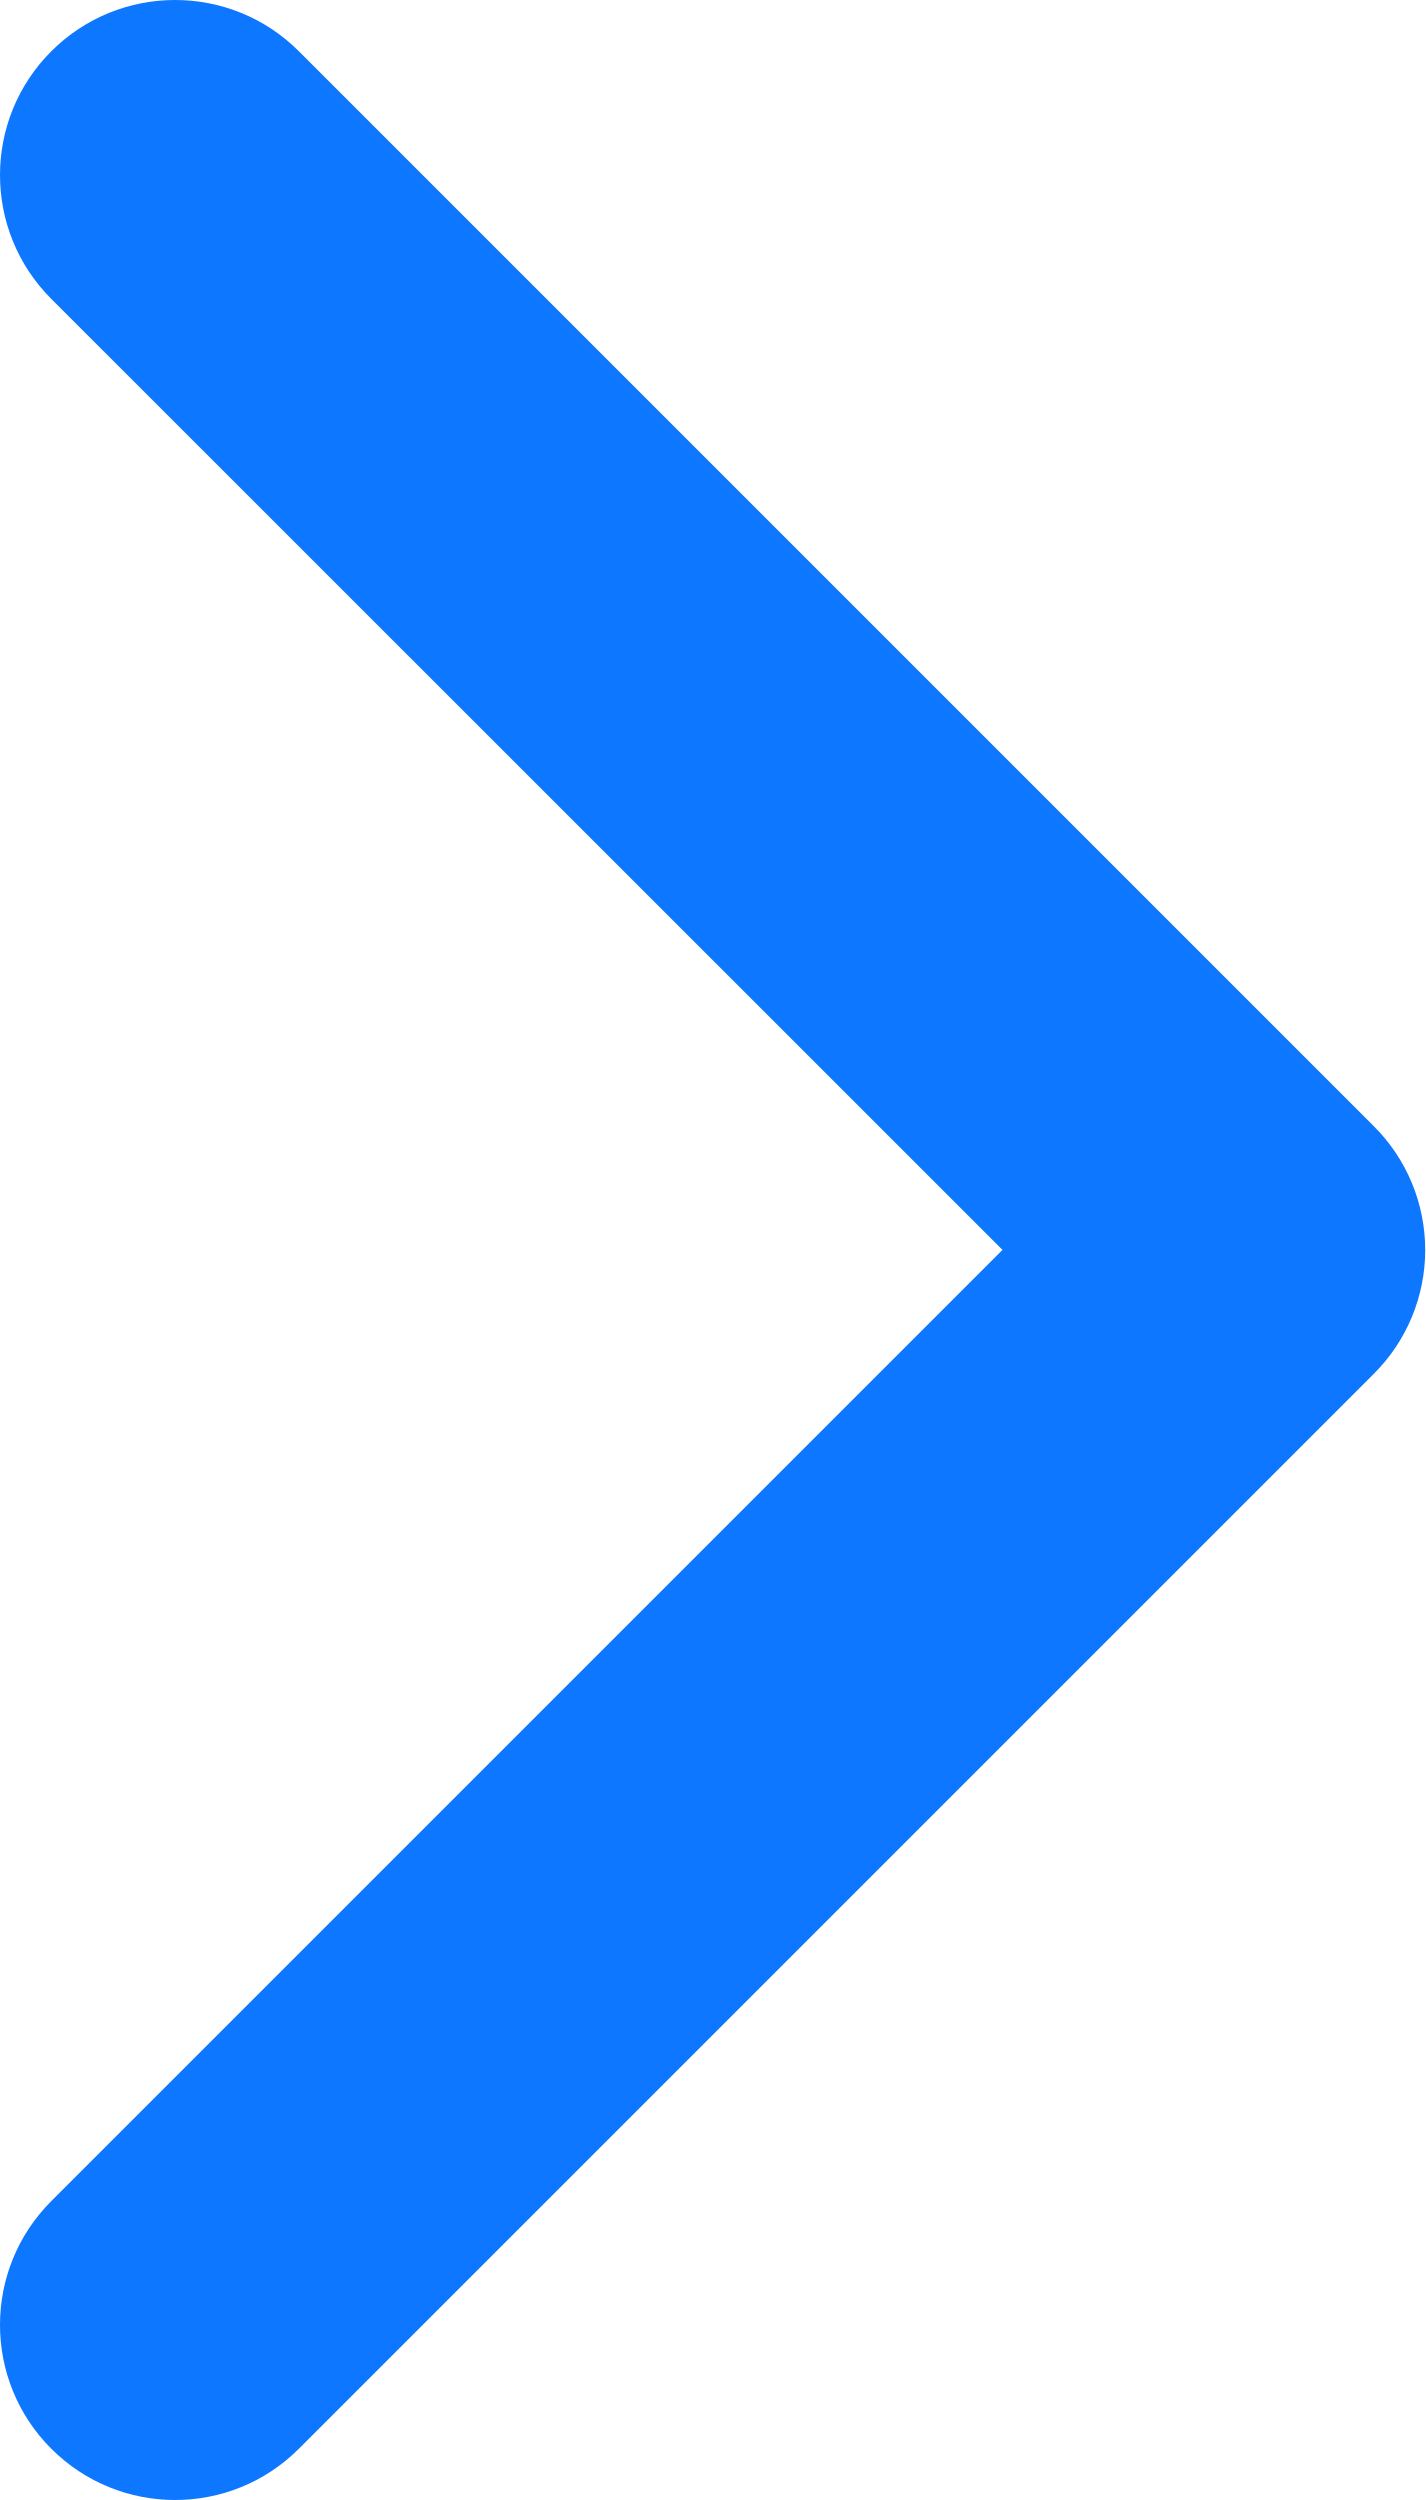
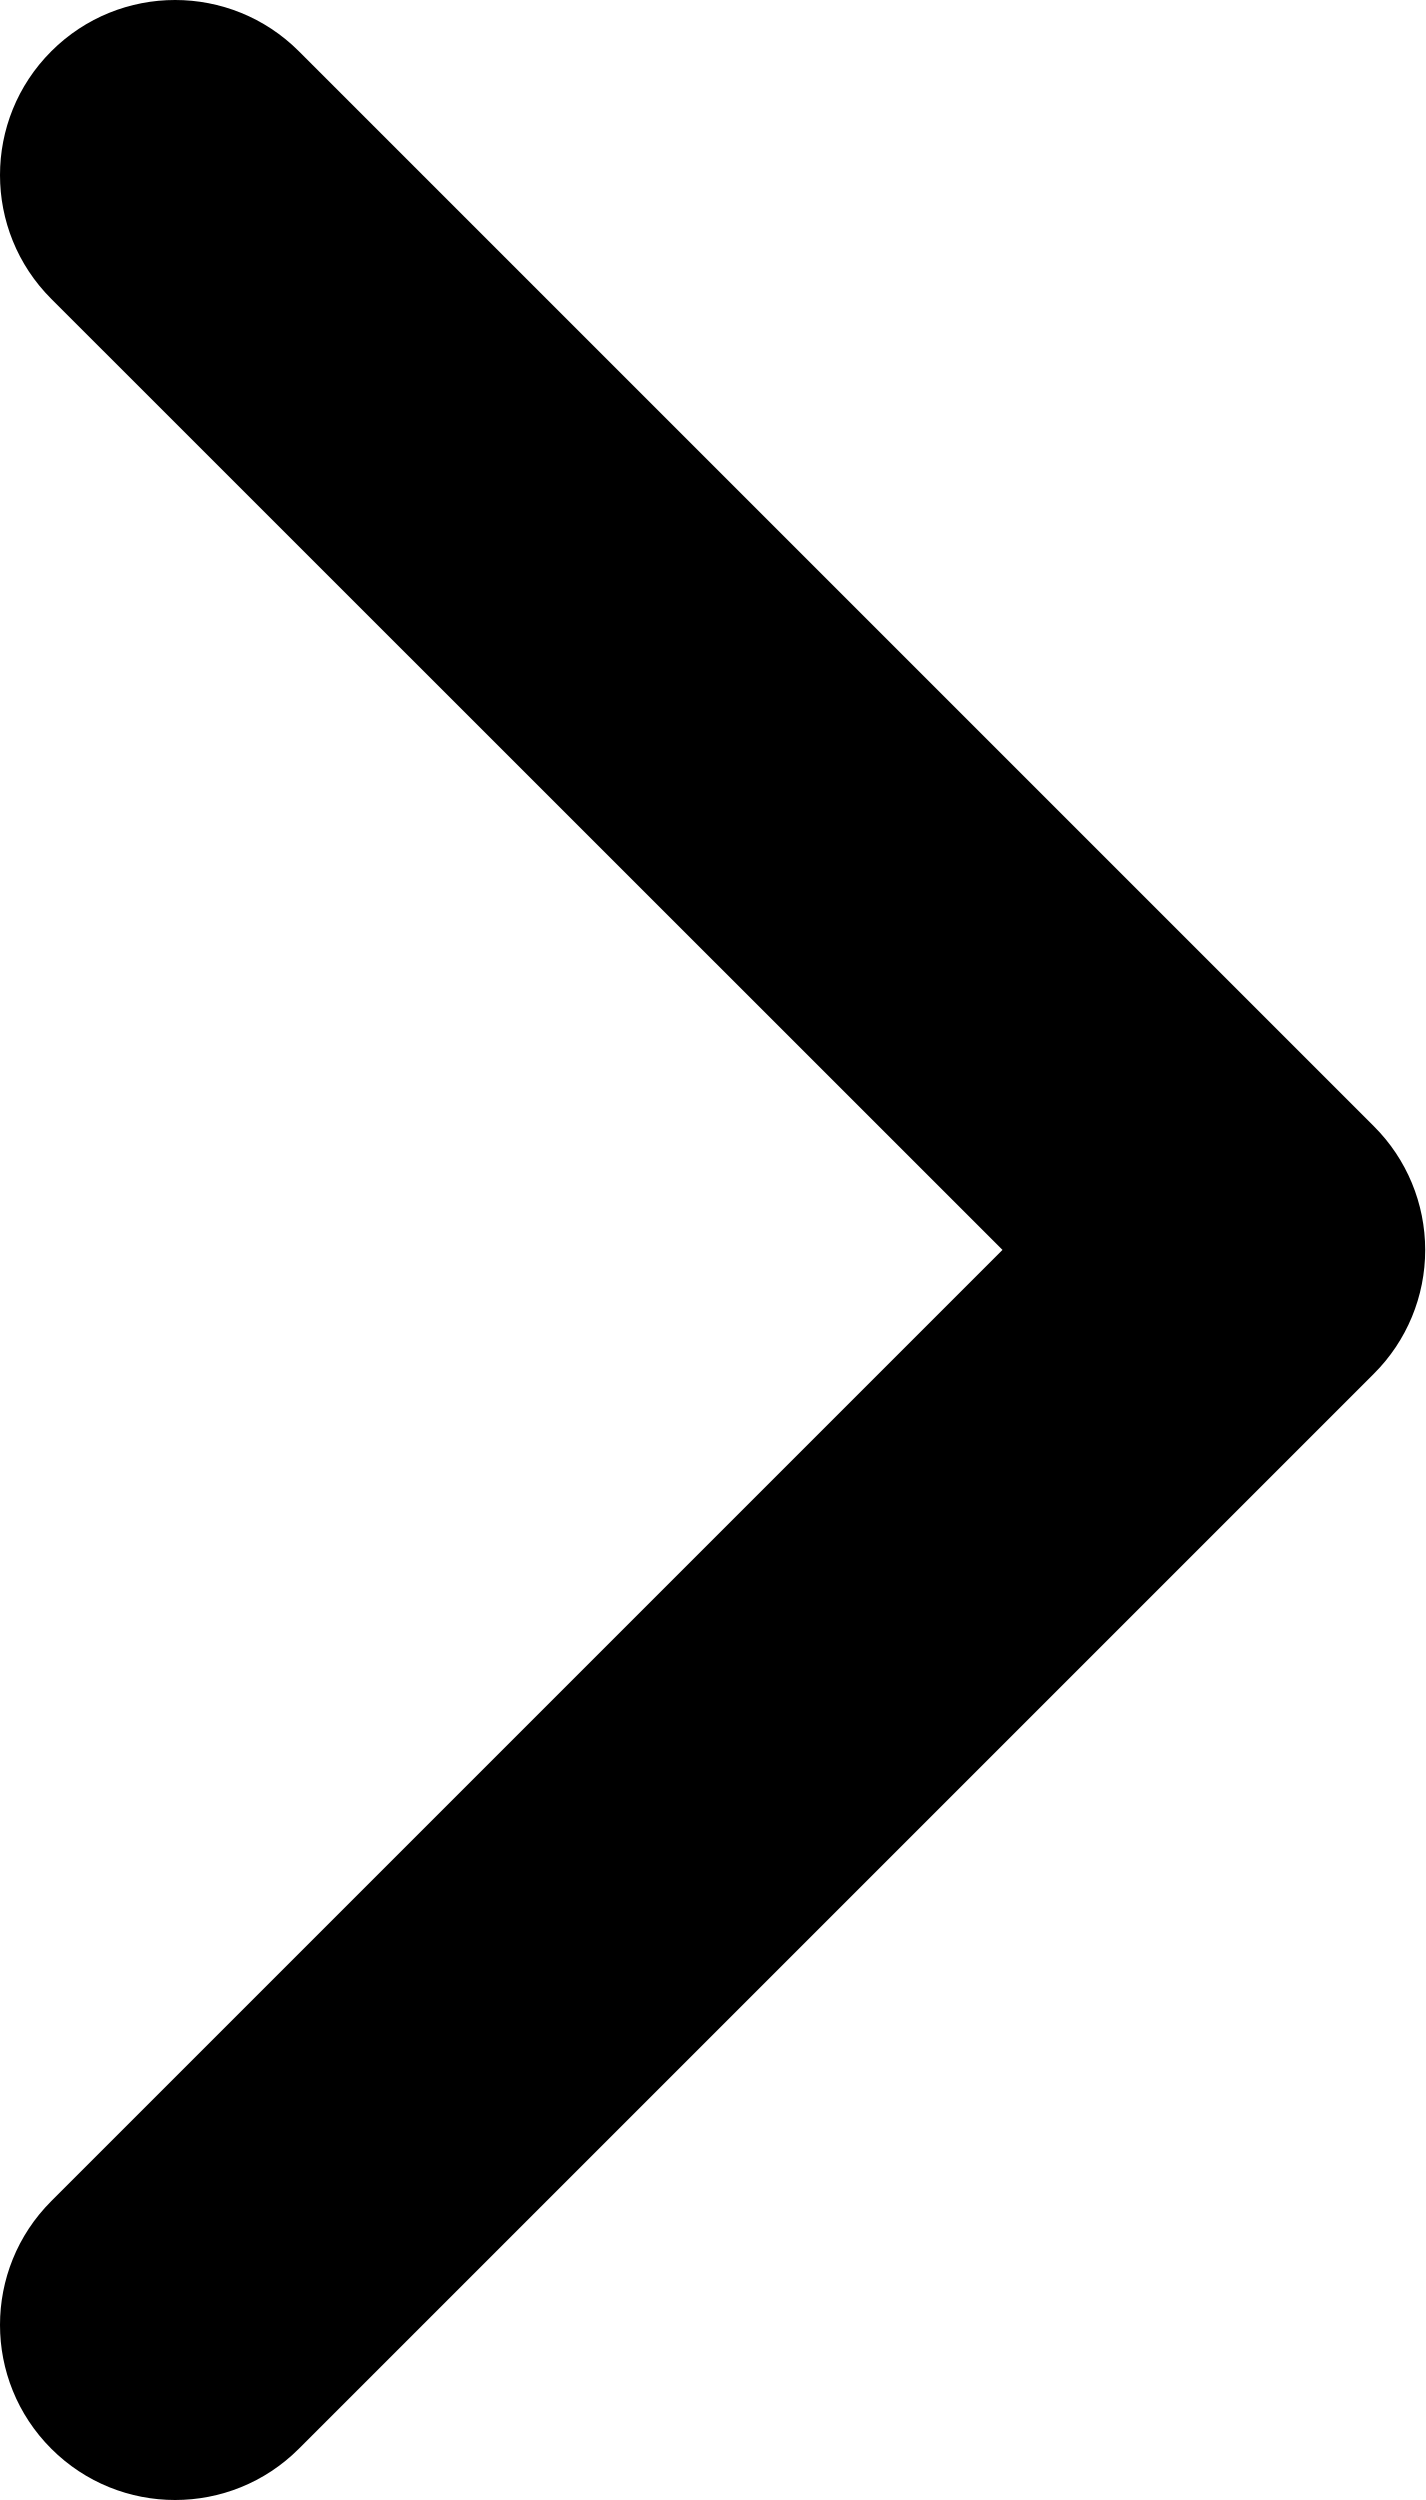
<svg xmlns="http://www.w3.org/2000/svg" width="6.976" height="12.237" viewBox="0 0 6.976 12.237">
-   <defs>
-     <style>.a{fill:#0e77ff;}</style>
-   </defs>
  <g transform="translate(0 12.237) rotate(-90)">
-     <path class="a" d="M6.119,6.976a.854.854,0,0,1-.606-.251L.251,1.463A.857.857,0,0,1,1.463.251L6.119,4.907,10.774.251a.857.857,0,1,1,1.212,1.212L6.724,6.725A.854.854,0,0,1,6.119,6.976Z" transform="translate(0 0)" />
+     <path d="M6.119,6.976a.854.854,0,0,1-.606-.251L.251,1.463A.857.857,0,0,1,1.463.251L6.119,4.907,10.774.251a.857.857,0,1,1,1.212,1.212L6.724,6.725A.854.854,0,0,1,6.119,6.976Z" transform="translate(0 0)" />
  </g>
</svg>
